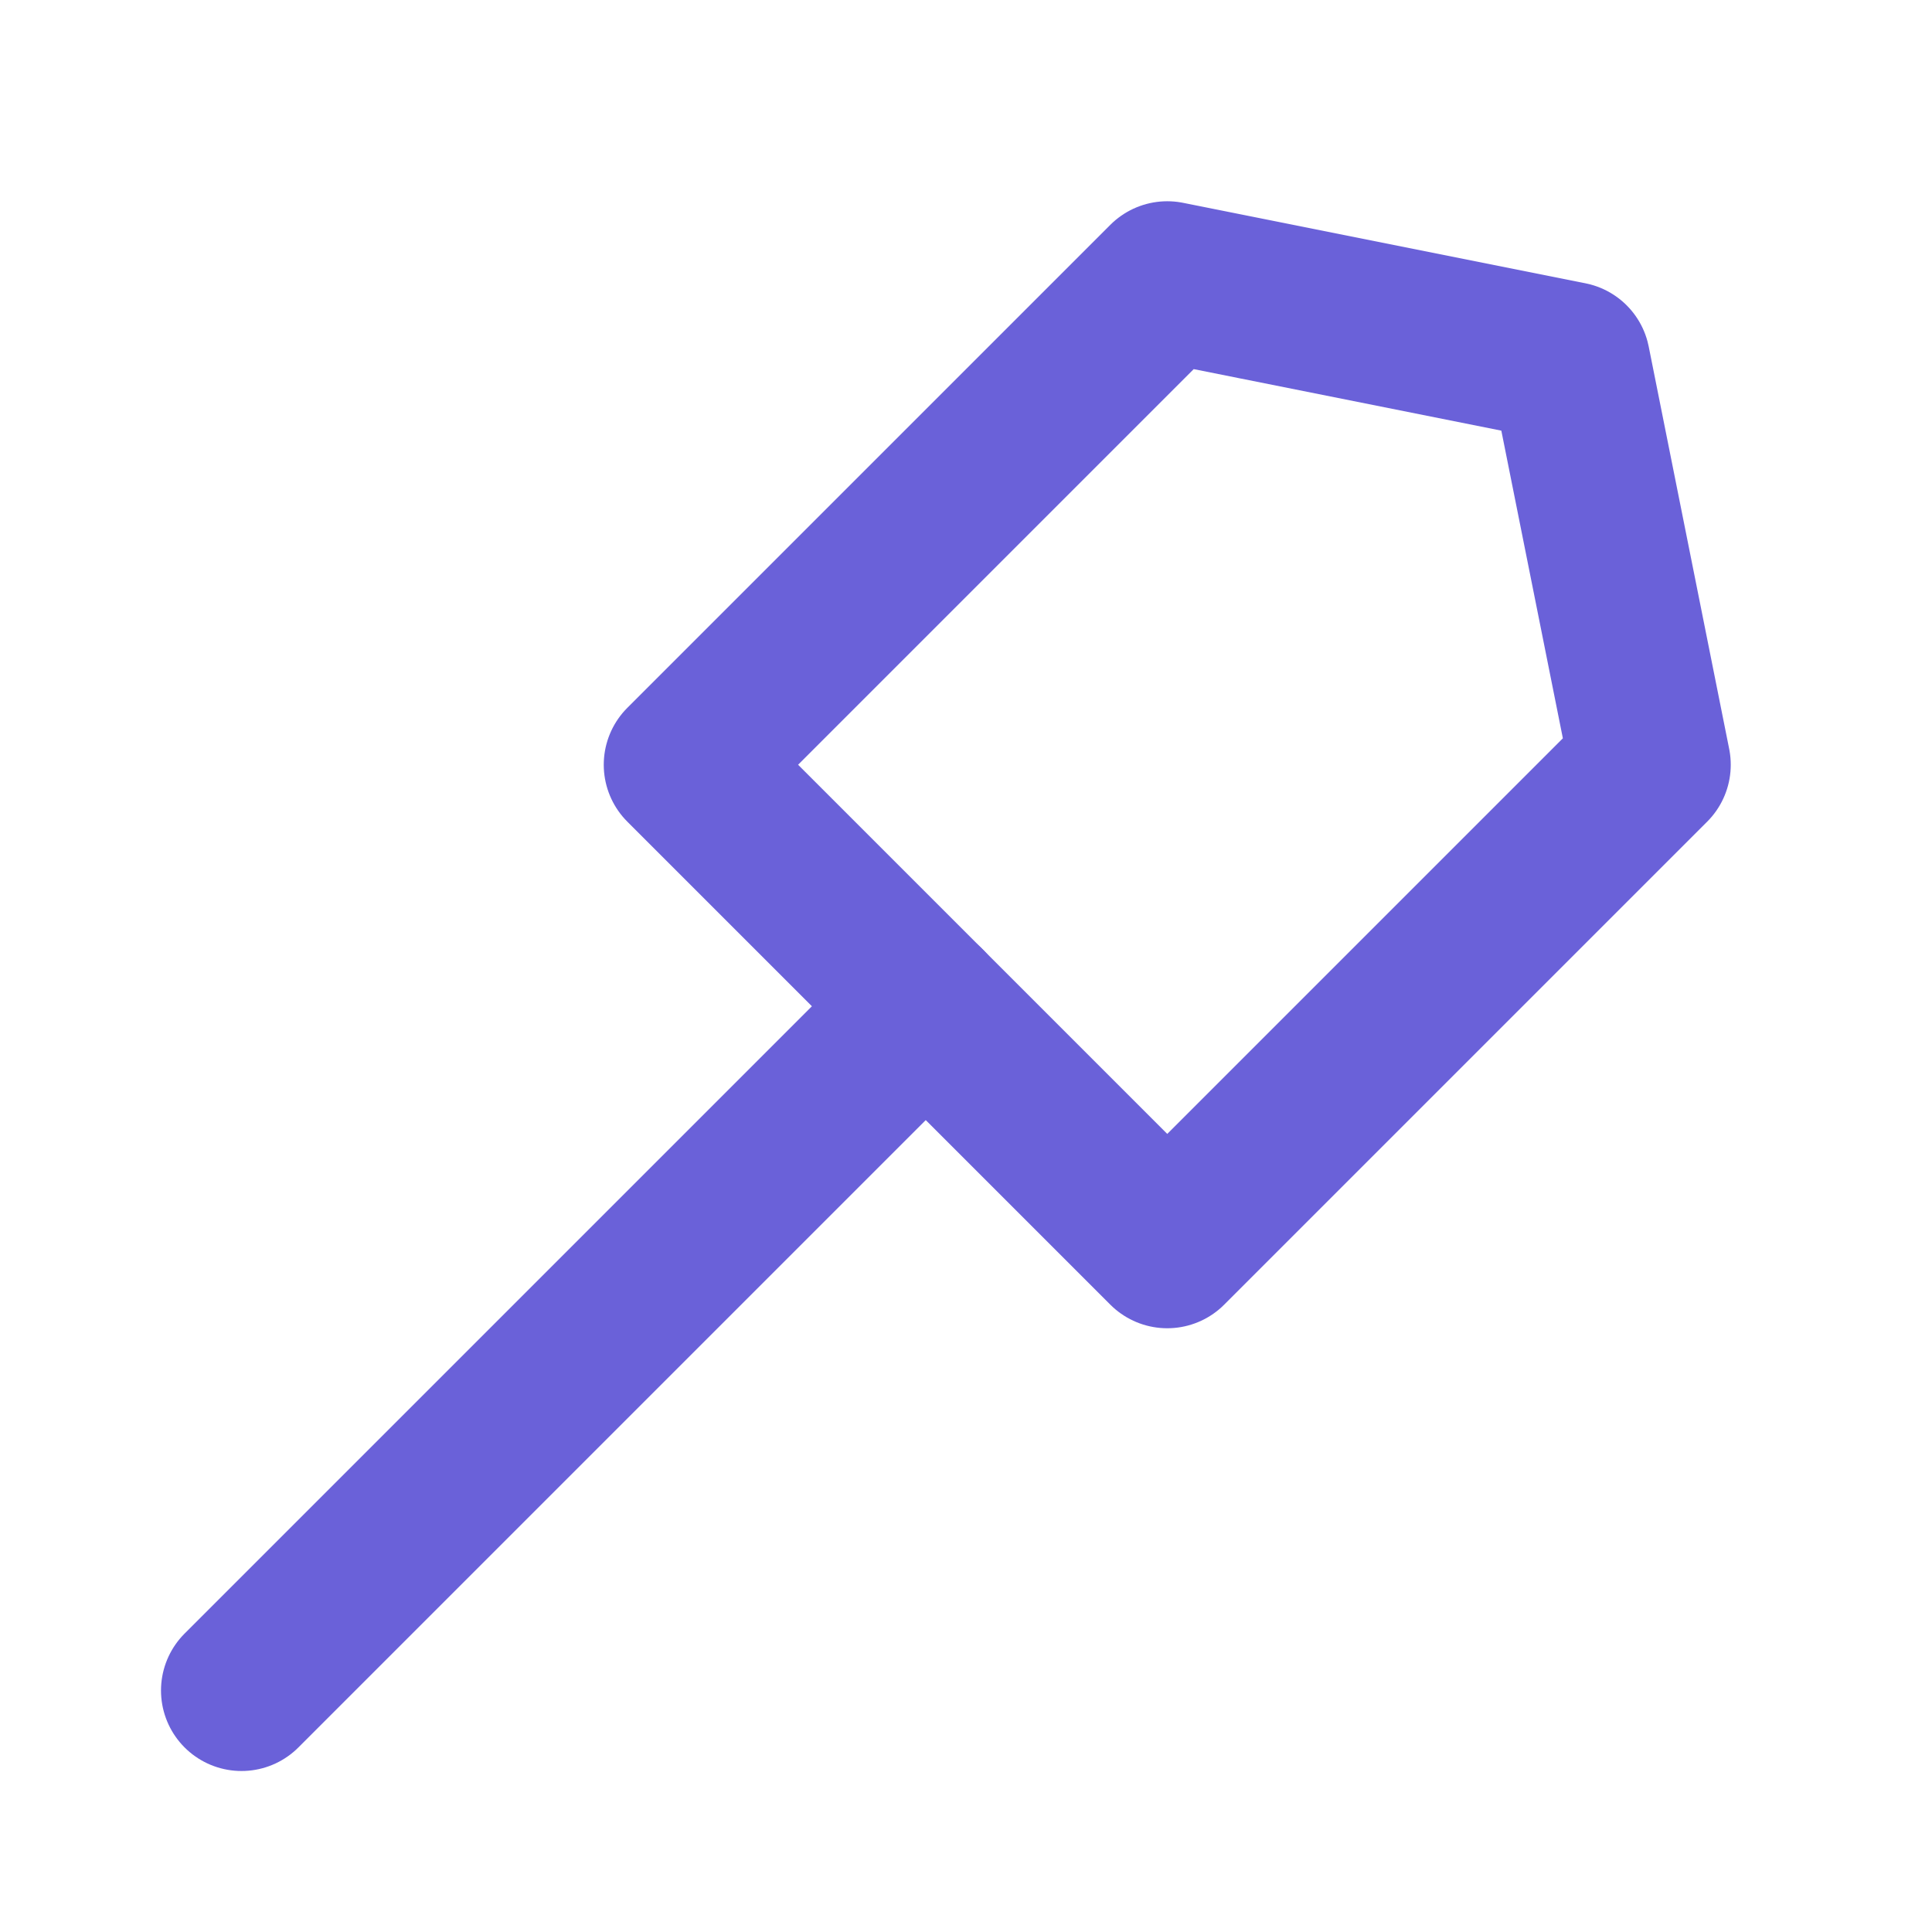
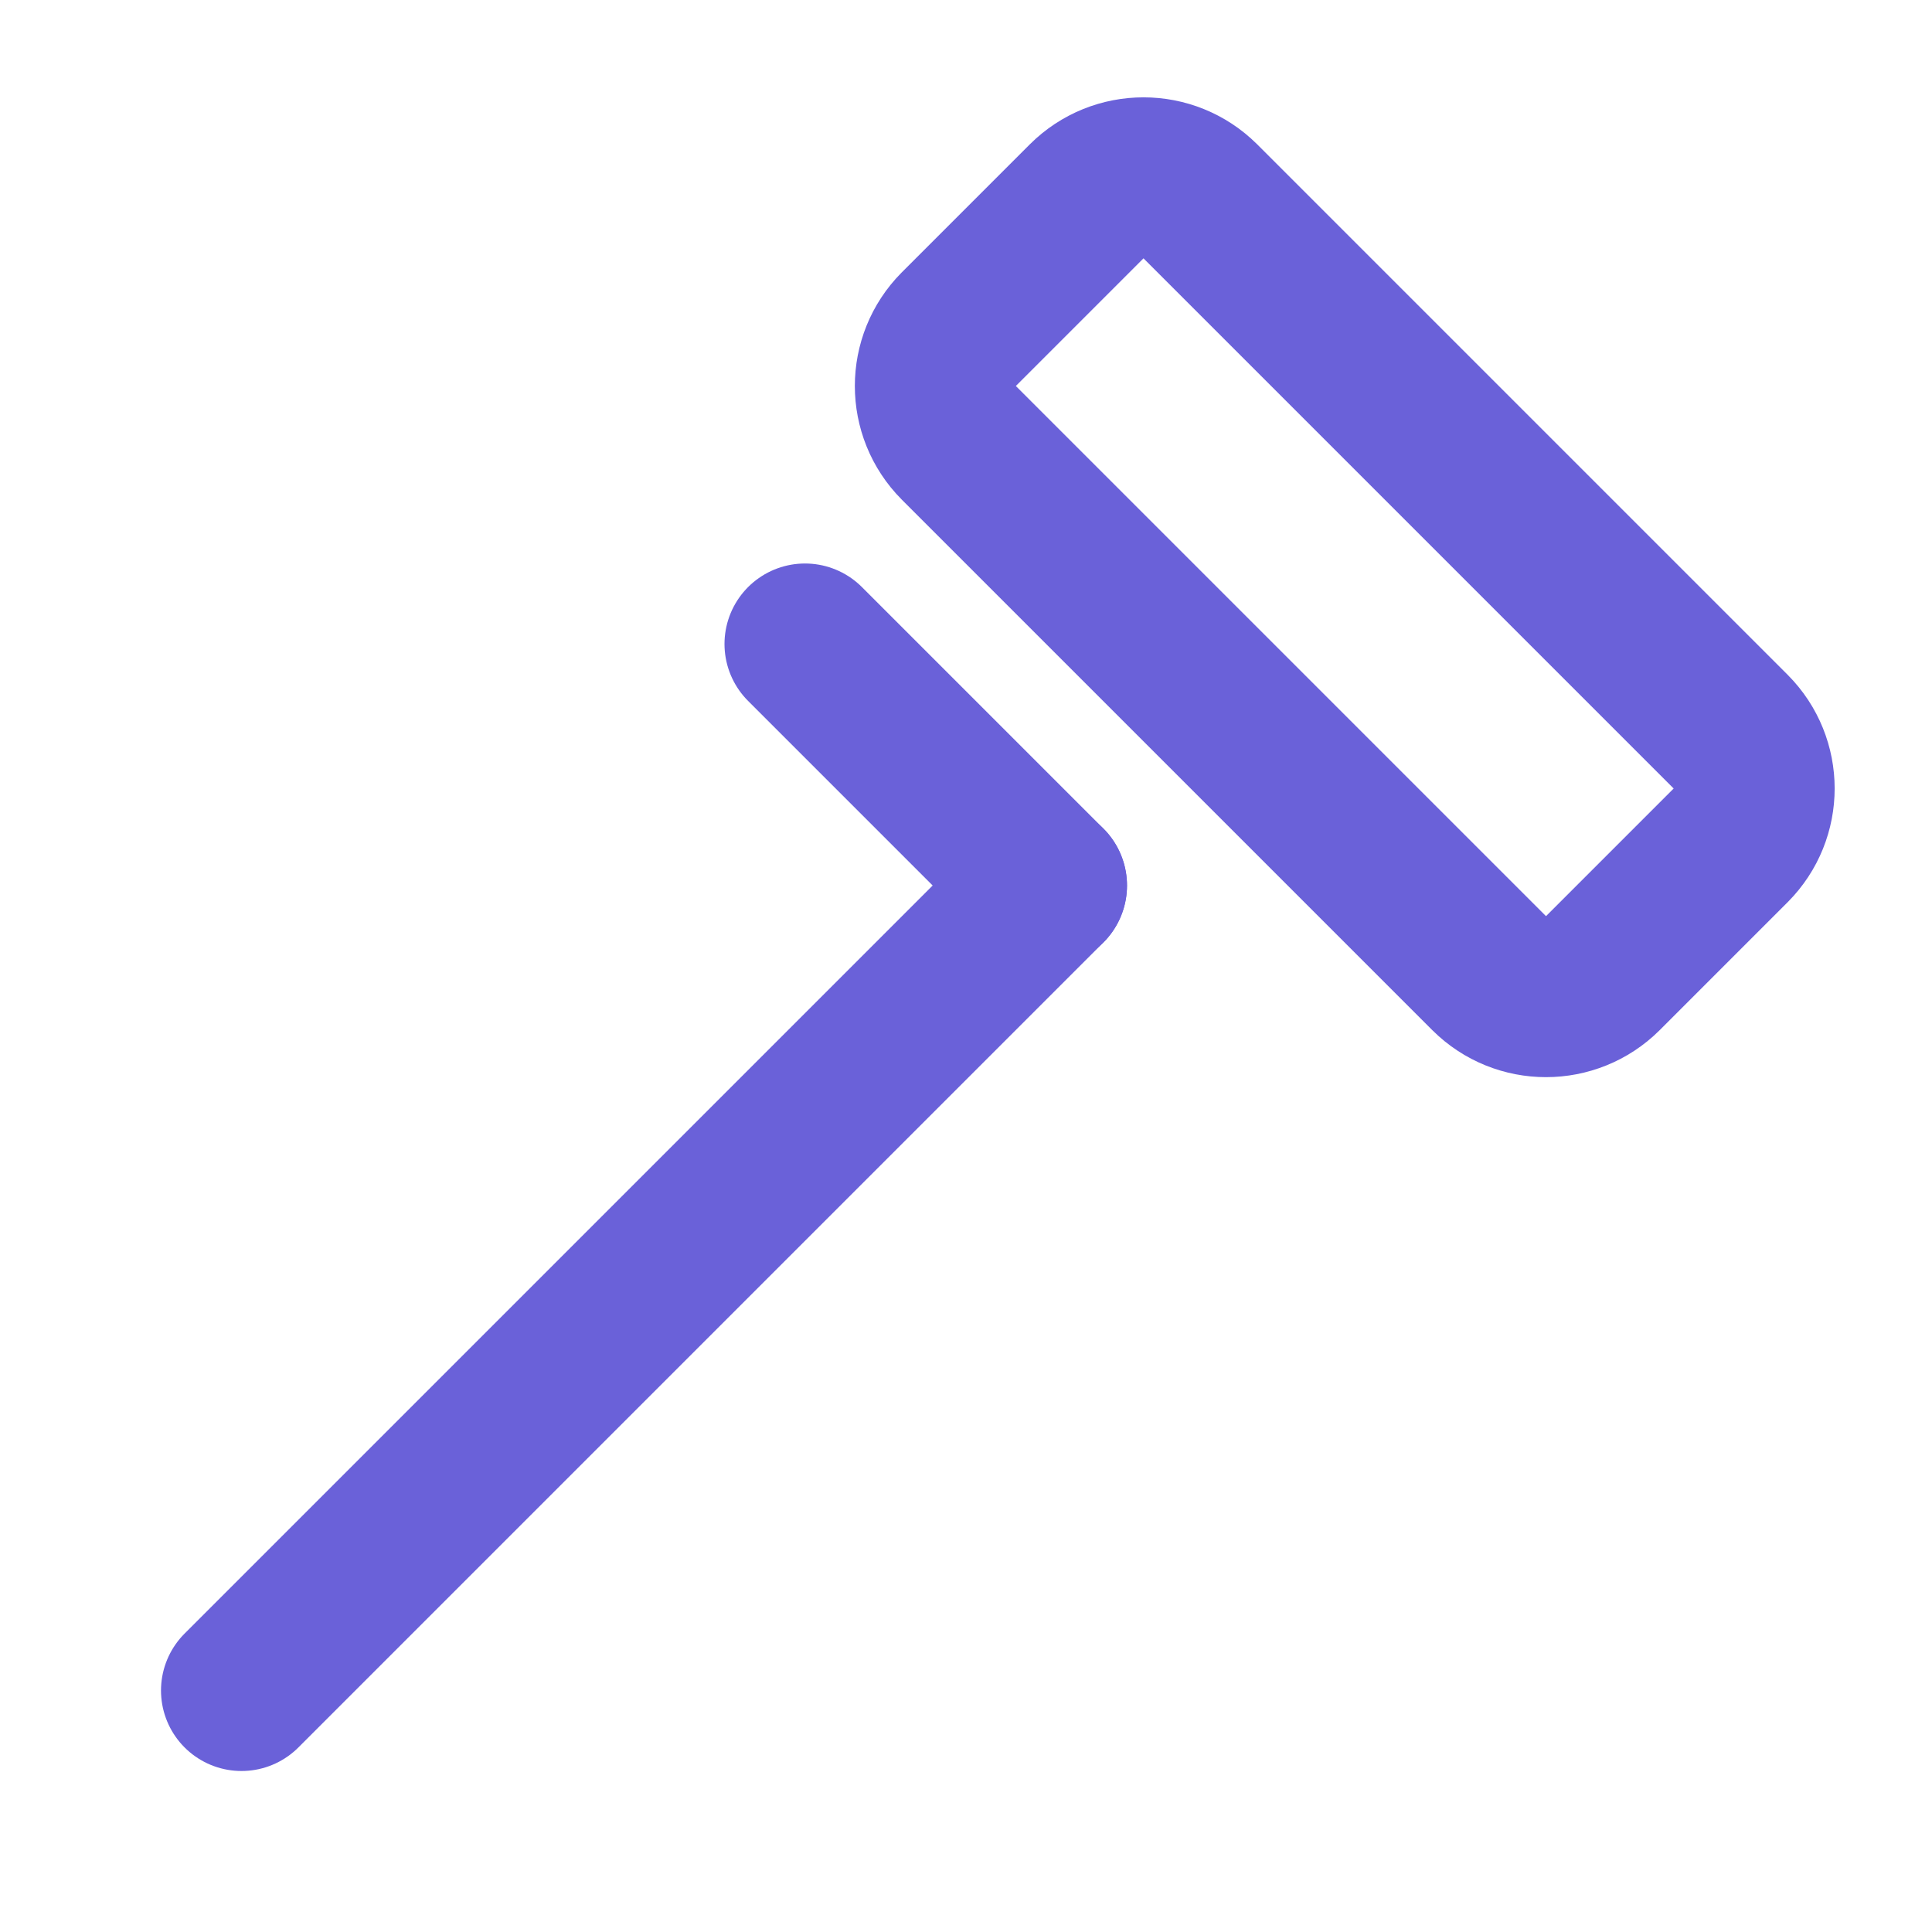
<svg xmlns="http://www.w3.org/2000/svg" viewBox="0 0 24 24" fill="none" stroke="#6a61d9" stroke-width="2" stroke-linecap="round" stroke-linejoin="round">
-   <path d="M3 21l8.5-8.5" />
-   <path d="M11.5 12.5l-3-3 6-6 5 1 1 5-6 6z" />
+   <path d="M3 21l10-10" />
+   <path d="M13 11l-3-3" />
+   <path d="M13.5 2.5a1 1 0 0 1 1.41 0l6.59 6.59a1 1 0 0 1 0 1.41l-1.59 1.59a1 1 0 0 1-1.41 0L11.91 5.5a1 1 0 0 1 0-1.41l1.59-1.59z" />
</svg>
